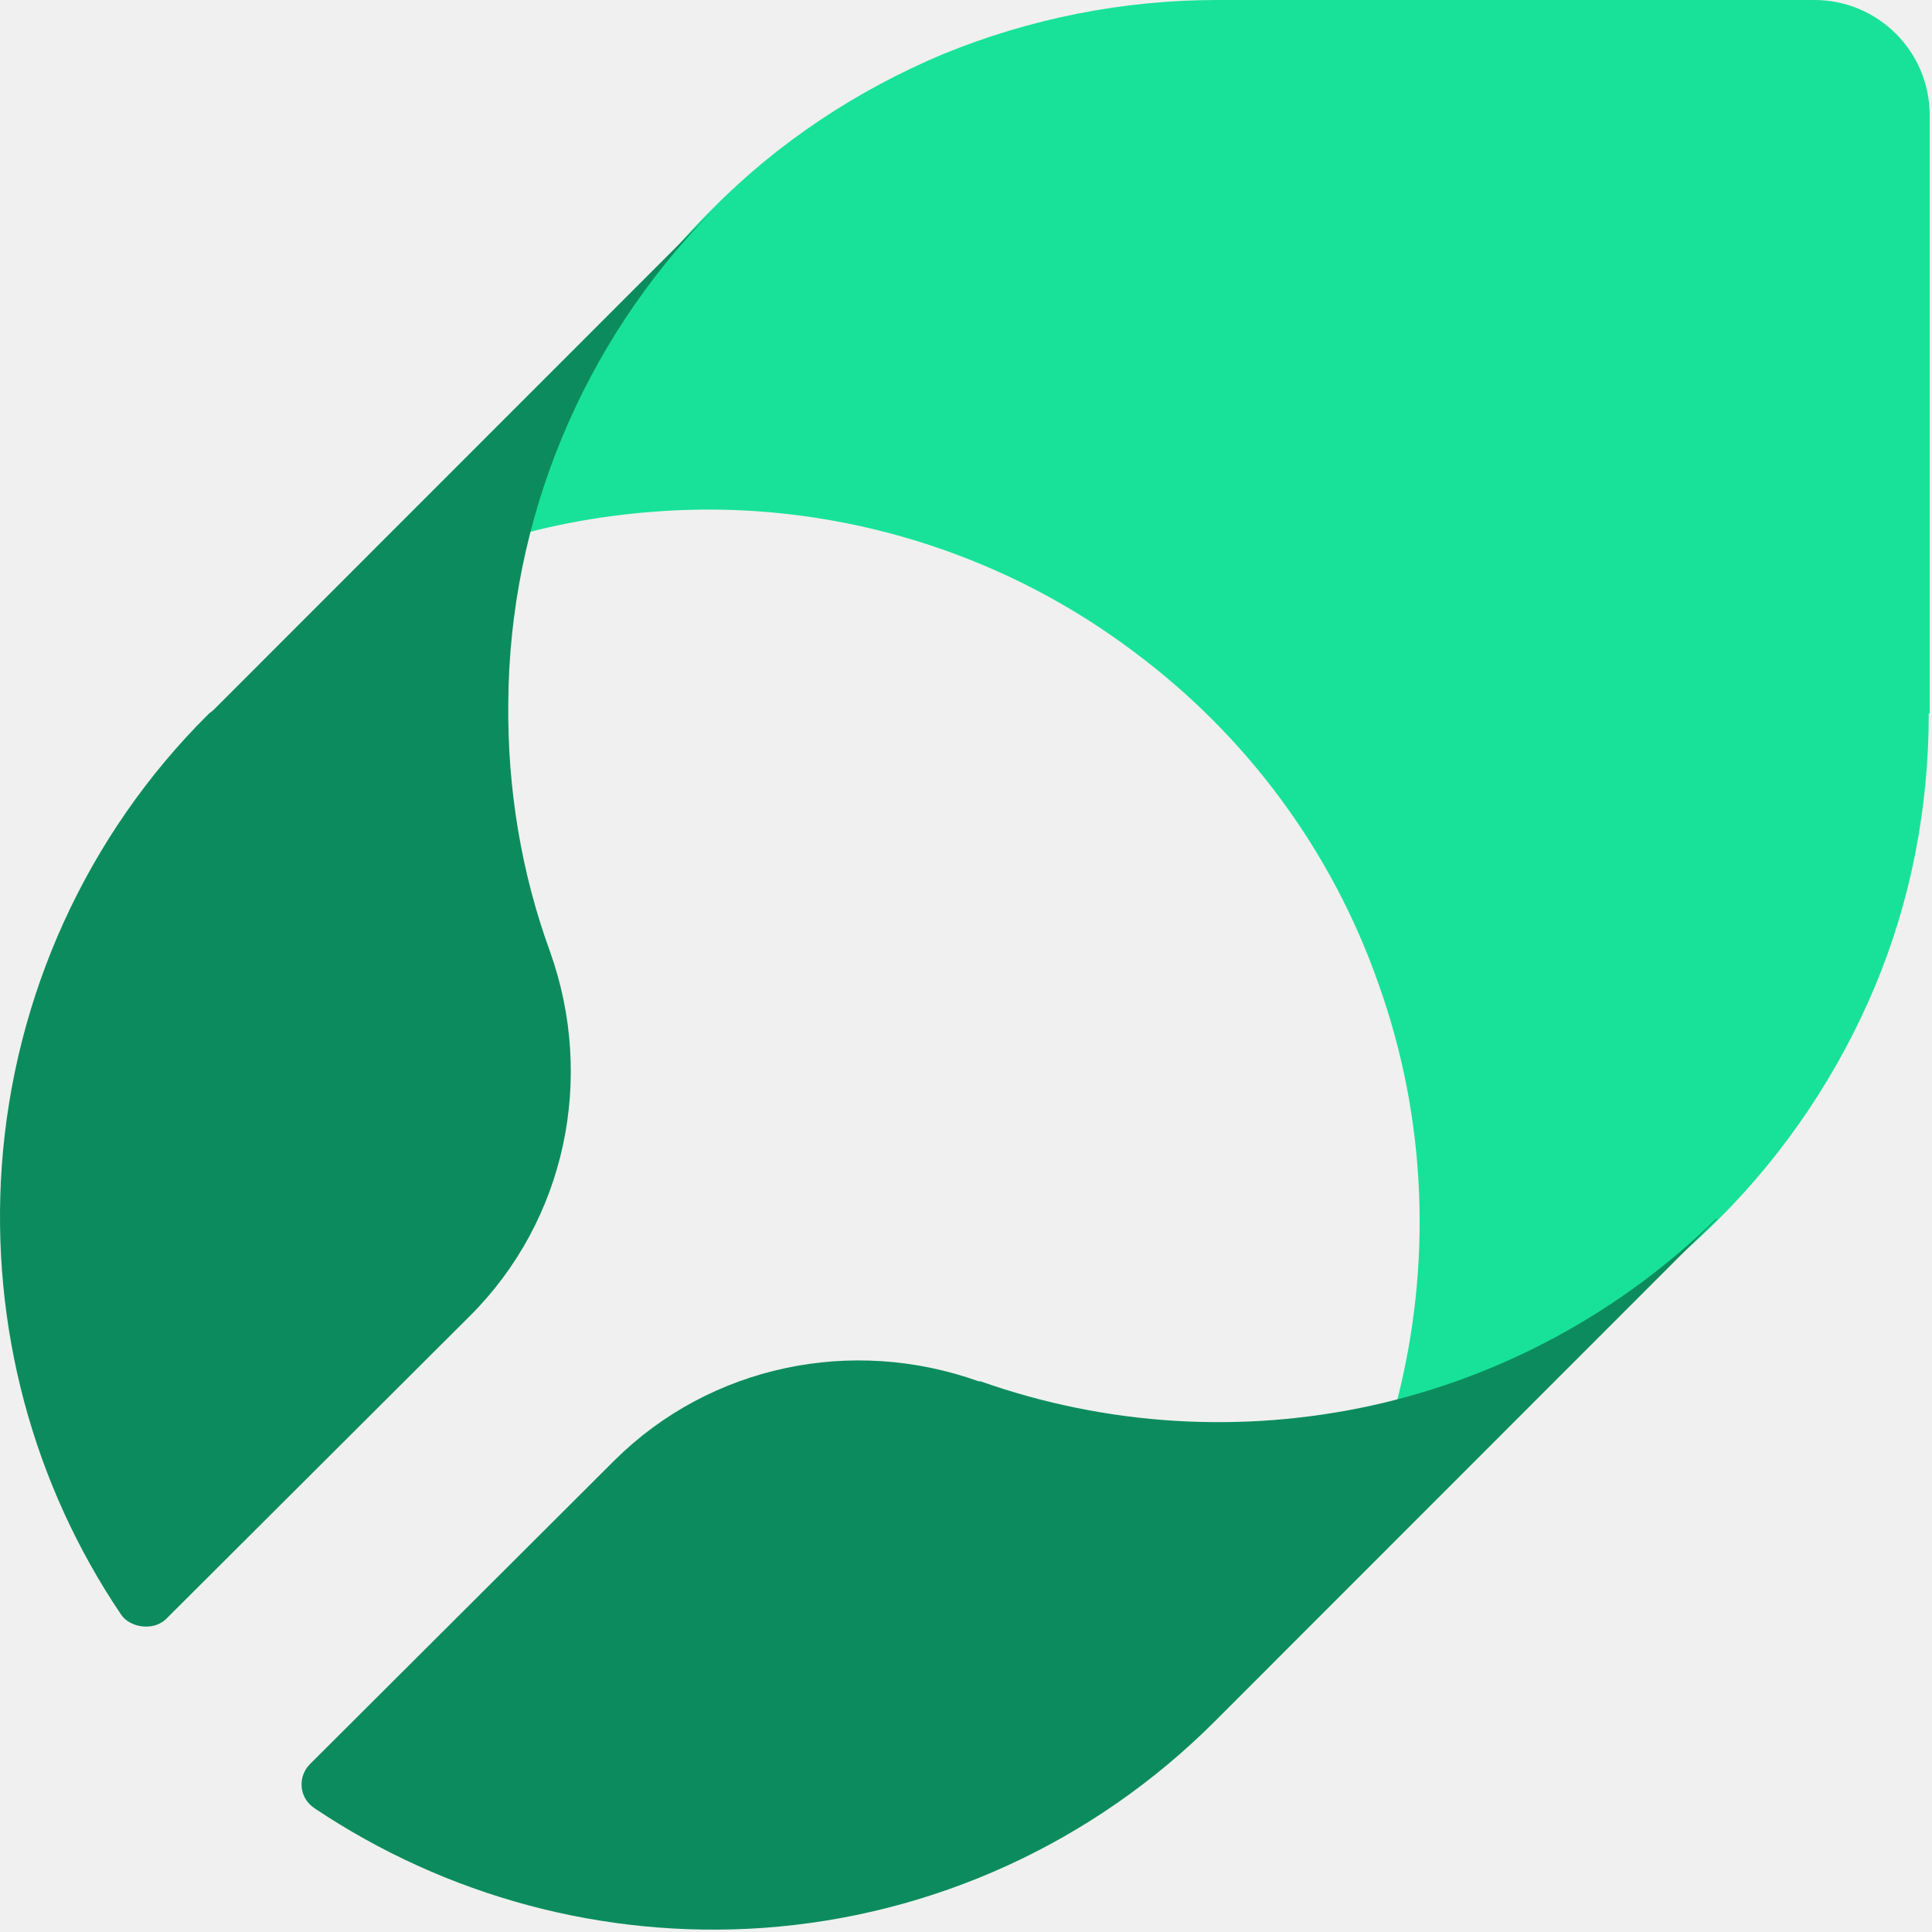
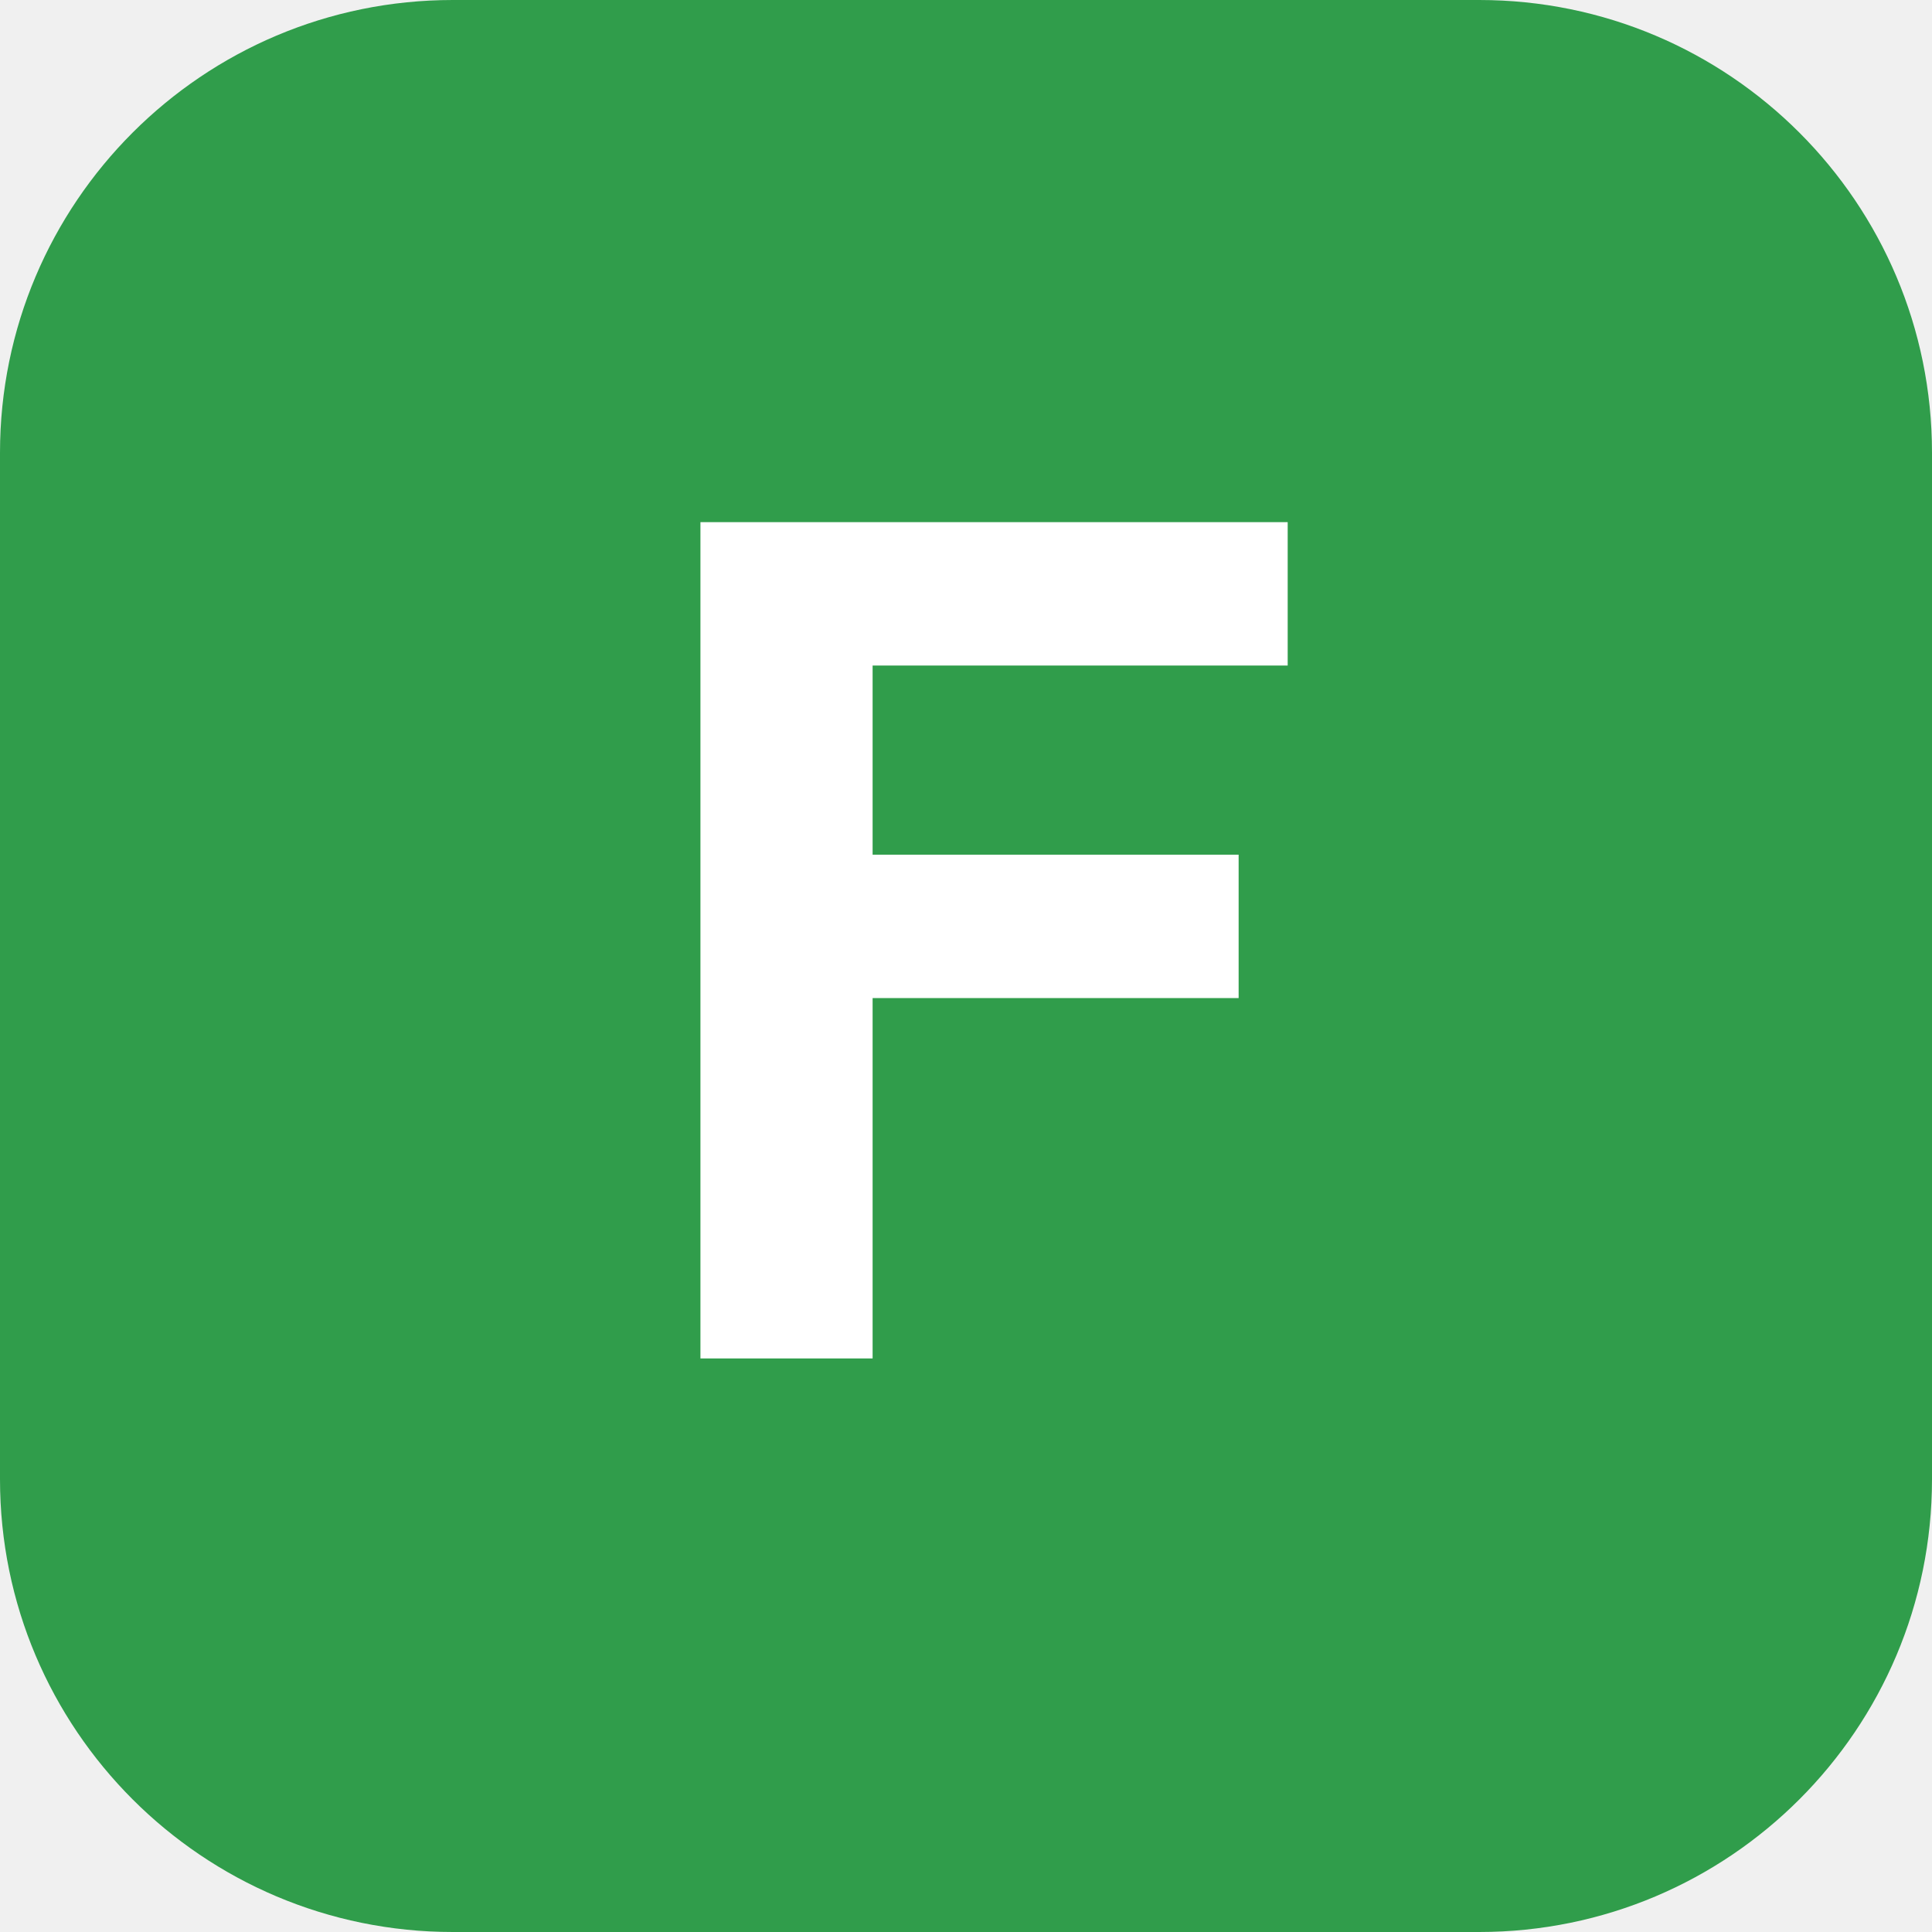
- <svg xmlns="http://www.w3.org/2000/svg" width="502" height="502" viewBox="0 0 502 502" fill="none">
-   <path d="M501.402 185.33V29.962C501.402 13.29 487.876 0 471.453 0H316.156C291.763 0 267.611 4.832 245.15 14.014C222.689 23.438 202.16 36.969 185.012 54.367L183.804 55.575C161.101 78.53 144.92 107.042 136.708 138.454C151.441 134.588 166.656 132.655 181.871 132.413C222.447 131.93 262.298 144.978 294.661 169.383C323.885 191.13 346.104 221.092 358.18 255.645C370.739 290.681 372.188 328.859 362.769 364.862C393.925 356.647 422.666 340.457 445.611 317.744L446.818 316.536C463.966 299.38 477.732 278.841 487.151 256.37C496.571 233.898 501.16 209.735 501.16 185.33H501.402Z" fill="#18E299" />
-   <path d="M132.071 182.706C132.312 135.044 151.32 89.307 184.764 55.125L55.557 184.391C55.076 184.873 54.594 185.113 54.113 185.595C22.593 216.888 3.586 258.774 0.458 303.066C-2.43 344.47 8.397 385.392 31.496 419.575C33.699 422.835 39.677 423.907 43.046 420.778L122.206 341.822C146.989 317.028 154.689 280.198 142.899 247.219C135.44 226.758 131.831 204.852 132.071 182.706Z" fill="#0C8C5E" />
-   <path d="M446.067 316.547C421.284 340.86 390.245 357.71 356.56 365.172C322.634 372.635 287.506 370.468 254.783 358.914C254.783 358.914 254.542 358.914 254.301 358.914C221.338 347.118 184.525 354.821 159.742 379.375L80.581 458.331C77.212 461.701 77.694 467.238 81.784 469.885C115.95 492.754 156.855 503.827 198.24 500.938C242.512 497.809 284.137 478.792 315.656 447.258L316.859 446.054L446.067 316.788V316.547Z" fill="#0C8C5E" />
+ <svg xmlns="http://www.w3.org/2000/svg" viewBox="0 0 64 64">
+   <rect width="64" height="64" rx="15" fill="#309d4b" />
+   <text x="32" y="45" text-anchor="middle" font-family="-apple-system, Helvetica, Arial, sans-serif" font-size="38" font-weight="700" fill="#fff">F</text>
</svg>
